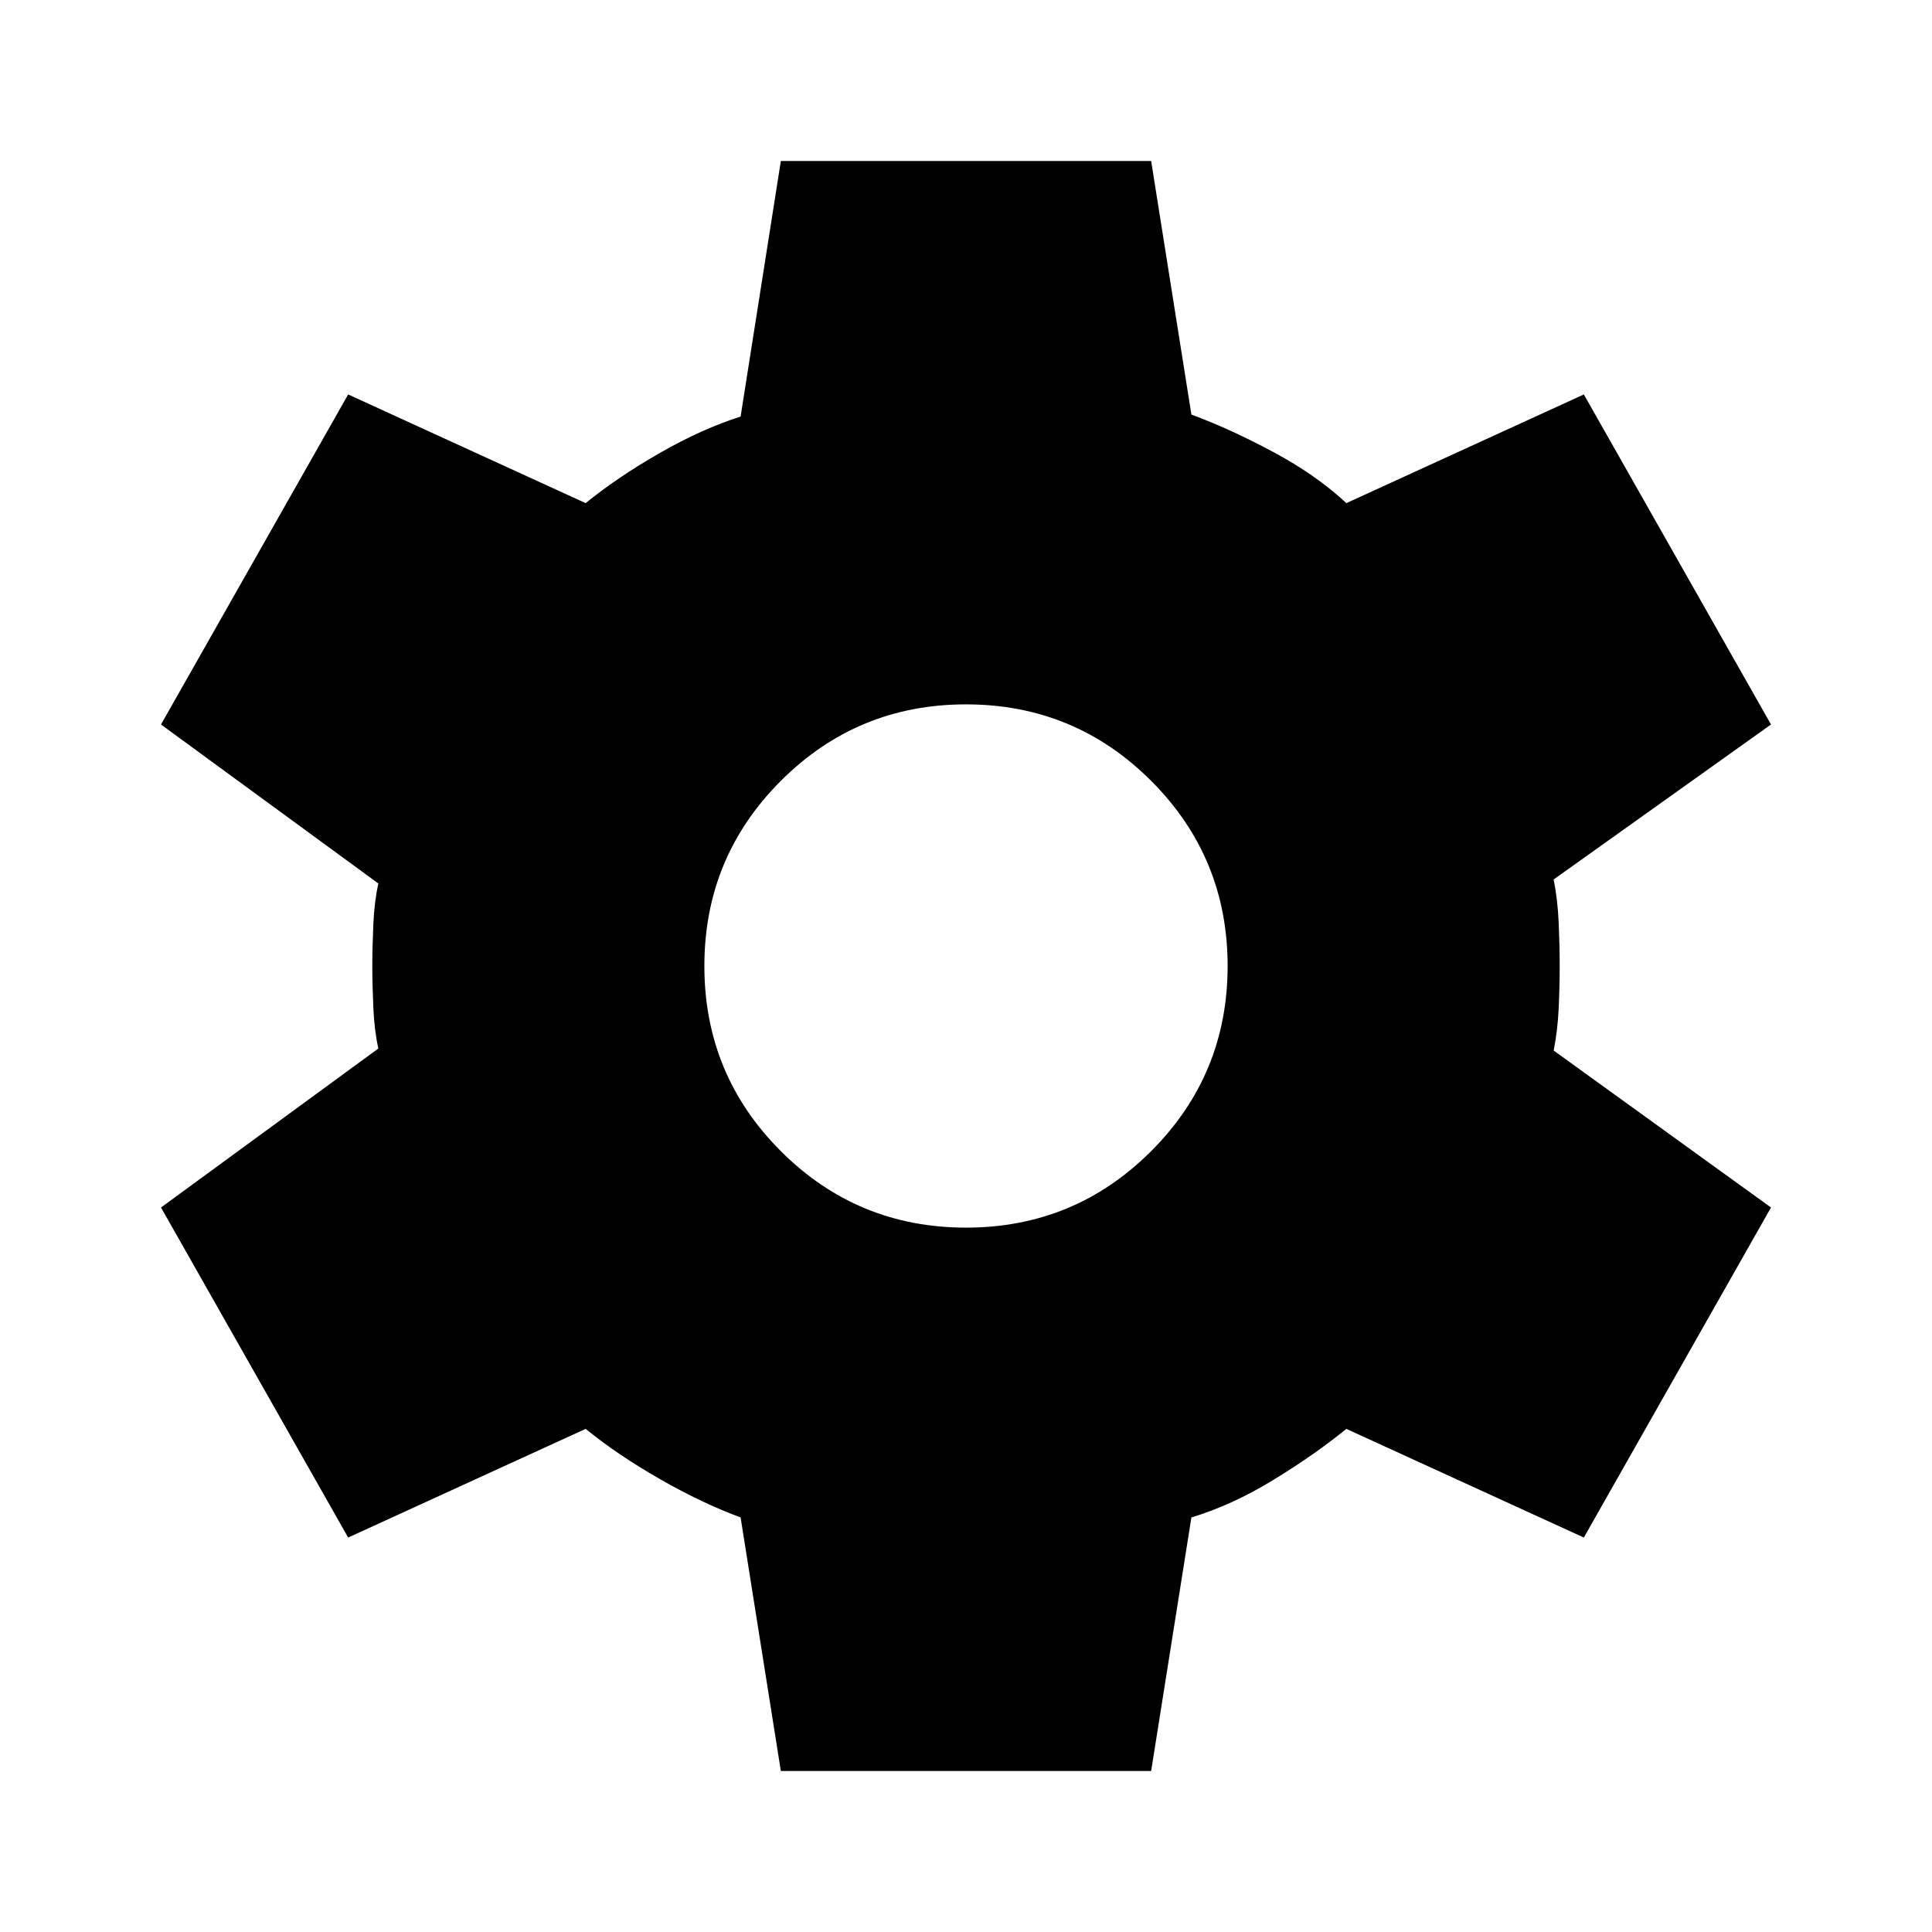
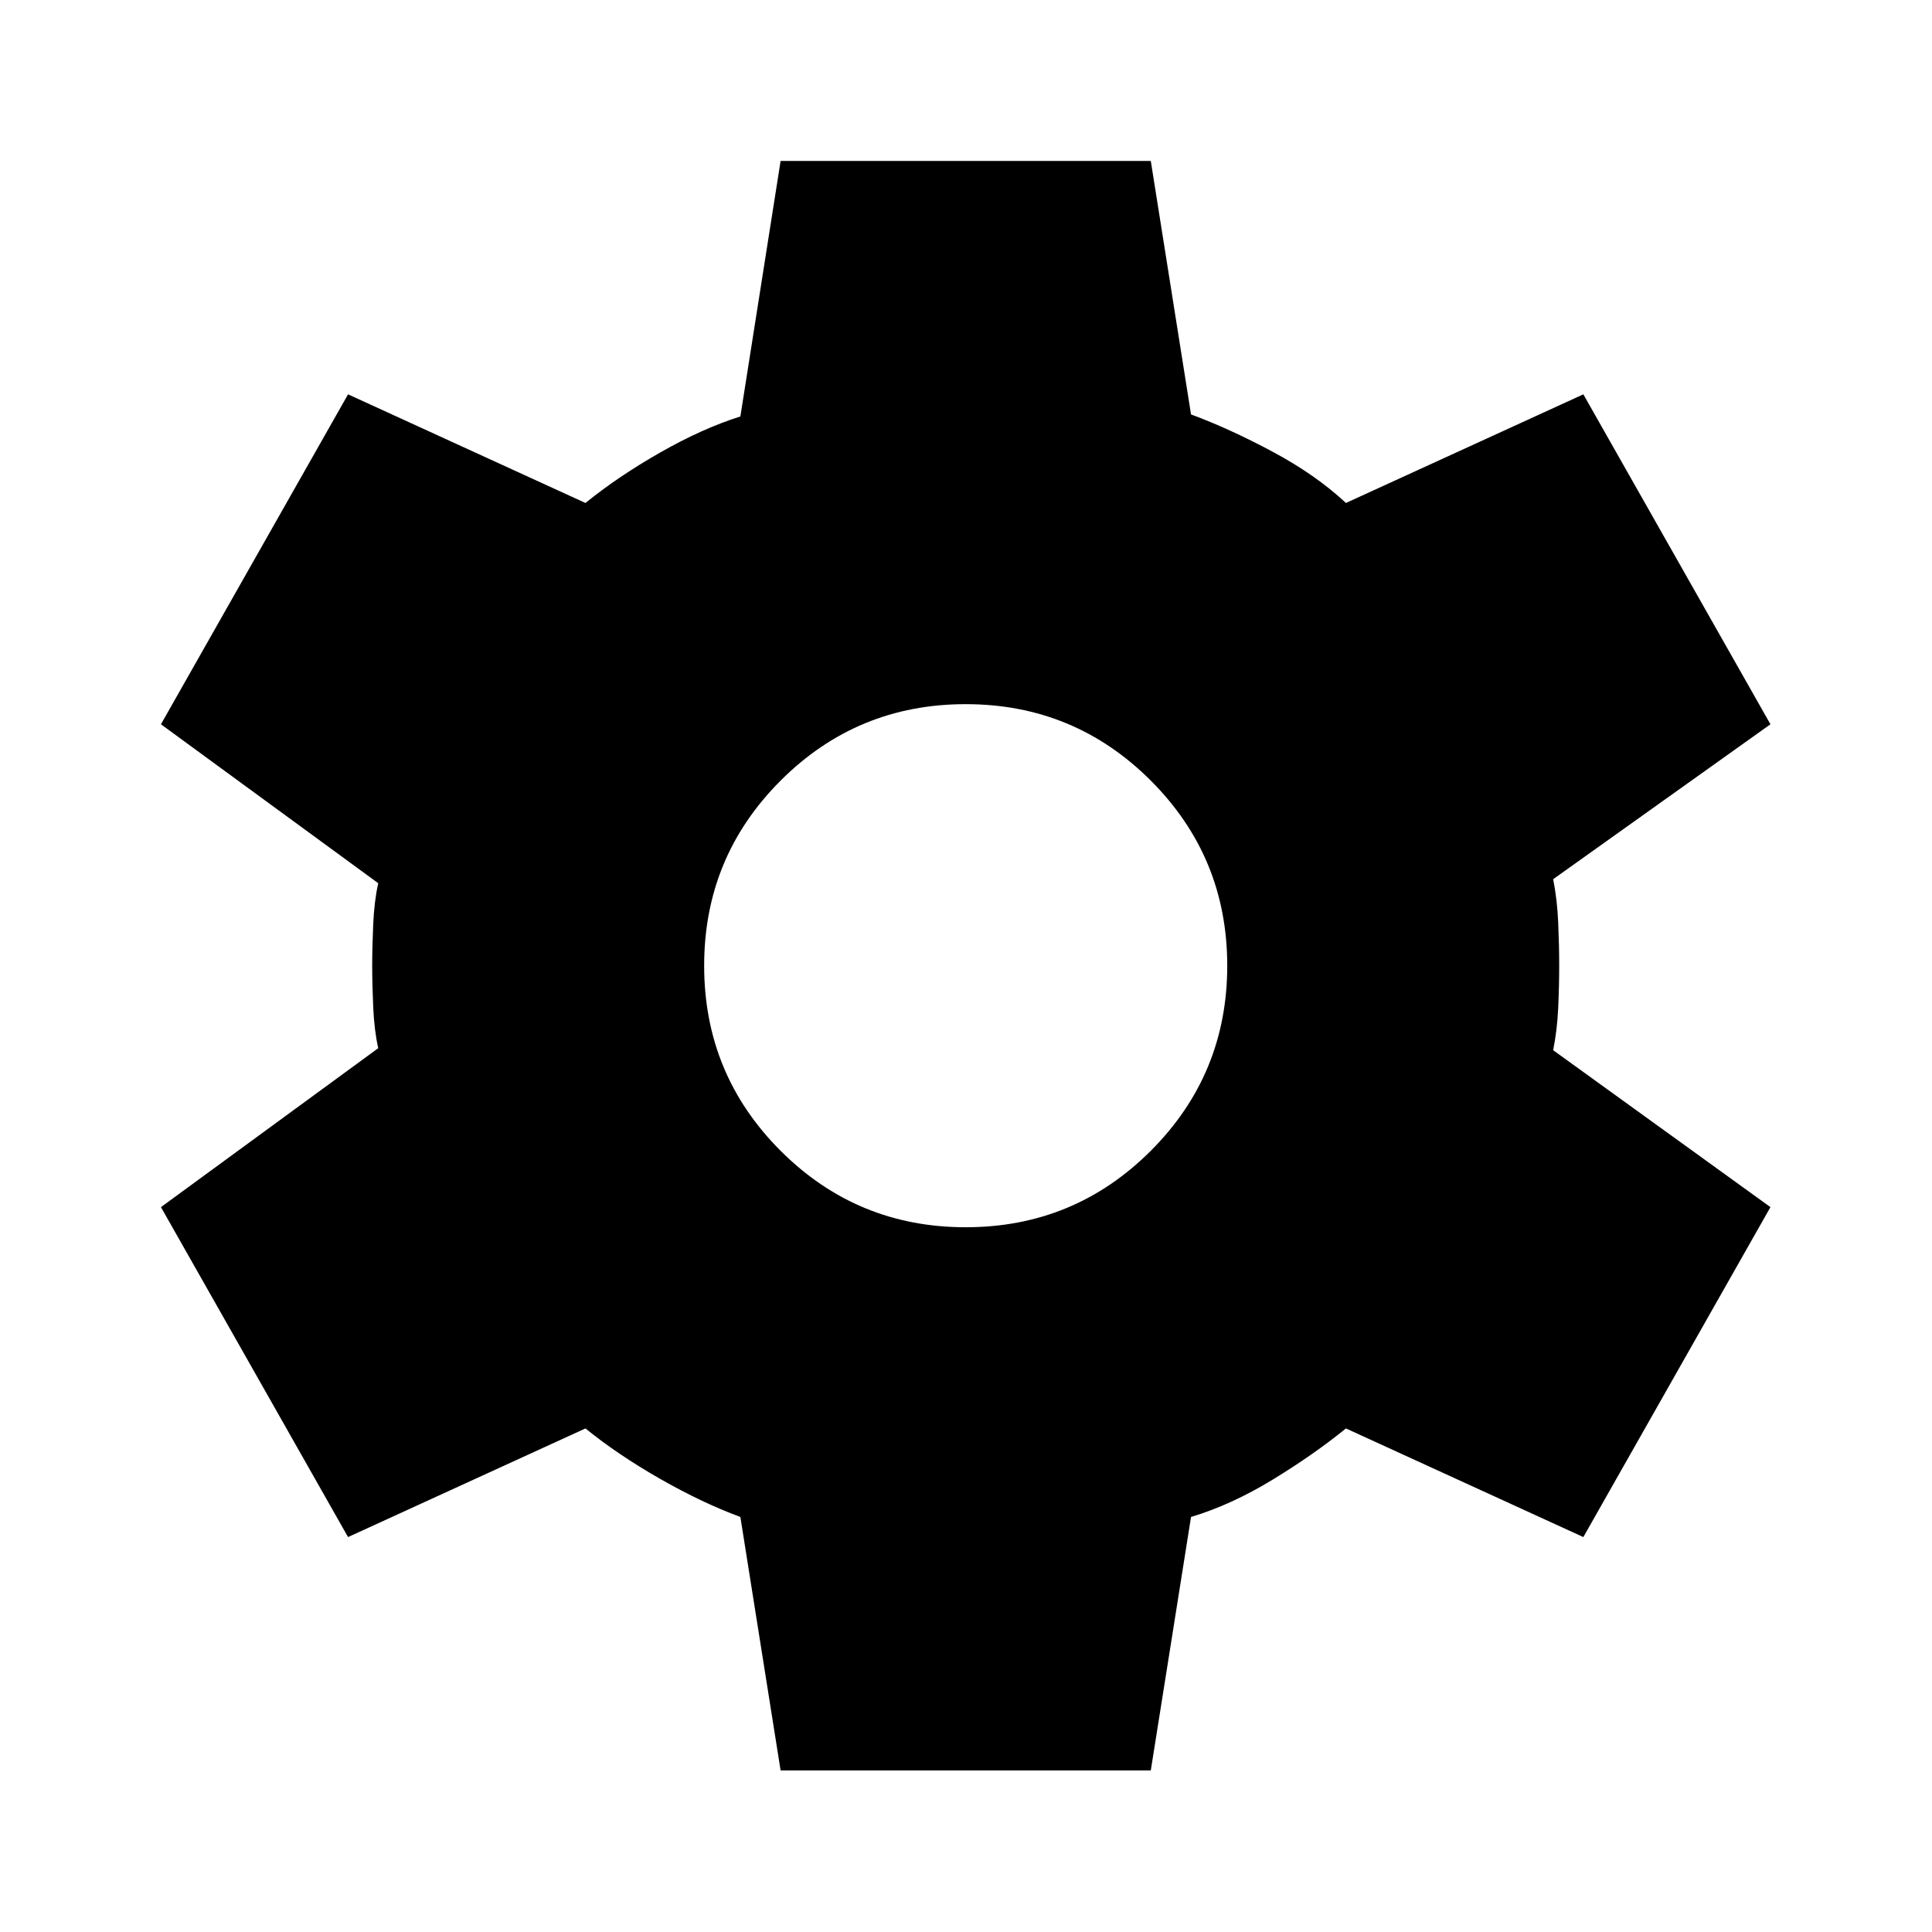
- <svg xmlns="http://www.w3.org/2000/svg" height="48px" viewBox="0 -960 960 960" width="48px" fill="#000000">
-   <path d="m388-80-20-126q-19-7-40-19t-37-25l-118 54-93-164 108-79q-2-9-2.5-20.5T185-480q0-9 .5-20.5T188-521L80-600l93-164 118 54q16-13 37-25t40-18l20-127h184l20 126q19 7 40.5 18.5T669-710l118-54 93 164-108 77q2 10 2.5 21.5t.5 21.5q0 10-.5 21t-2.5 21l108 78-93 164-118-54q-16 13-36.5 25.5T592-206L572-80H388Zm92-270q54 0 92-38t38-92q0-54-38-92t-92-38q-54 0-92 38t-38 92q0 54 38 92t92 38Z" />
+ <svg xmlns="http://www.w3.org/2000/svg" width="100%" height="100%" viewBox="0 0 2134 2134" version="1.1" xml:space="preserve" style="fill-rule:evenodd;clip-rule:evenodd;stroke-linejoin:round;stroke-miterlimit:2;">
+   <path d="M862.222,1955.56l-44.444,-280c-28.146,-10.368 -57.778,-24.448 -88.889,-42.226c-31.111,-17.778 -58.517,-36.295 -82.226,-55.552l-262.222,120l-206.663,-364.445l240,-175.559c-2.966,-13.333 -4.814,-28.515 -5.554,-45.554c-0.74,-17.038 -1.116,-32.22 -1.116,-45.553c-0,-13.334 0.376,-28.516 1.116,-45.554c0.74,-17.038 2.588,-32.221 5.554,-45.554l-240,-175.559l206.67,-364.444l262.222,120c23.702,-19.257 51.108,-37.775 82.219,-55.552c31.111,-17.778 60.743,-31.112 88.889,-40l44.444,-282.226l408.889,-0l44.445,280c28.145,10.368 58.147,24.071 89.998,41.109c31.85,17.038 58.887,35.925 81.109,56.669l262.222,-120l206.671,364.444l-240,171.115c2.965,14.812 4.814,30.734 5.553,47.772c0.74,17.038 1.11,32.967 1.11,47.78c-0,14.812 -0.37,30.371 -1.11,46.67c-0.739,16.291 -2.588,31.851 -5.553,46.663l240,173.333l-206.671,364.445l-262.222,-120c-23.701,19.257 -50.738,38.151 -81.109,56.668c-30.372,18.518 -60.366,32.221 -89.998,41.11l-44.445,280l-408.889,-0Zm204.445,-600c80,-0 148.145,-28.146 204.444,-84.445c56.299,-56.299 84.445,-124.444 84.445,-204.444c-0,-80 -28.146,-148.146 -84.445,-204.445c-56.299,-56.298 -124.444,-84.444 -204.444,-84.444c-80,-0 -148.146,28.146 -204.445,84.444c-56.298,56.299 -84.444,124.445 -84.444,204.445c-0,80 28.146,148.145 84.444,204.444c56.299,56.299 124.445,84.445 204.445,84.445Z" style="fill-rule:nonzero;" />
</svg>
